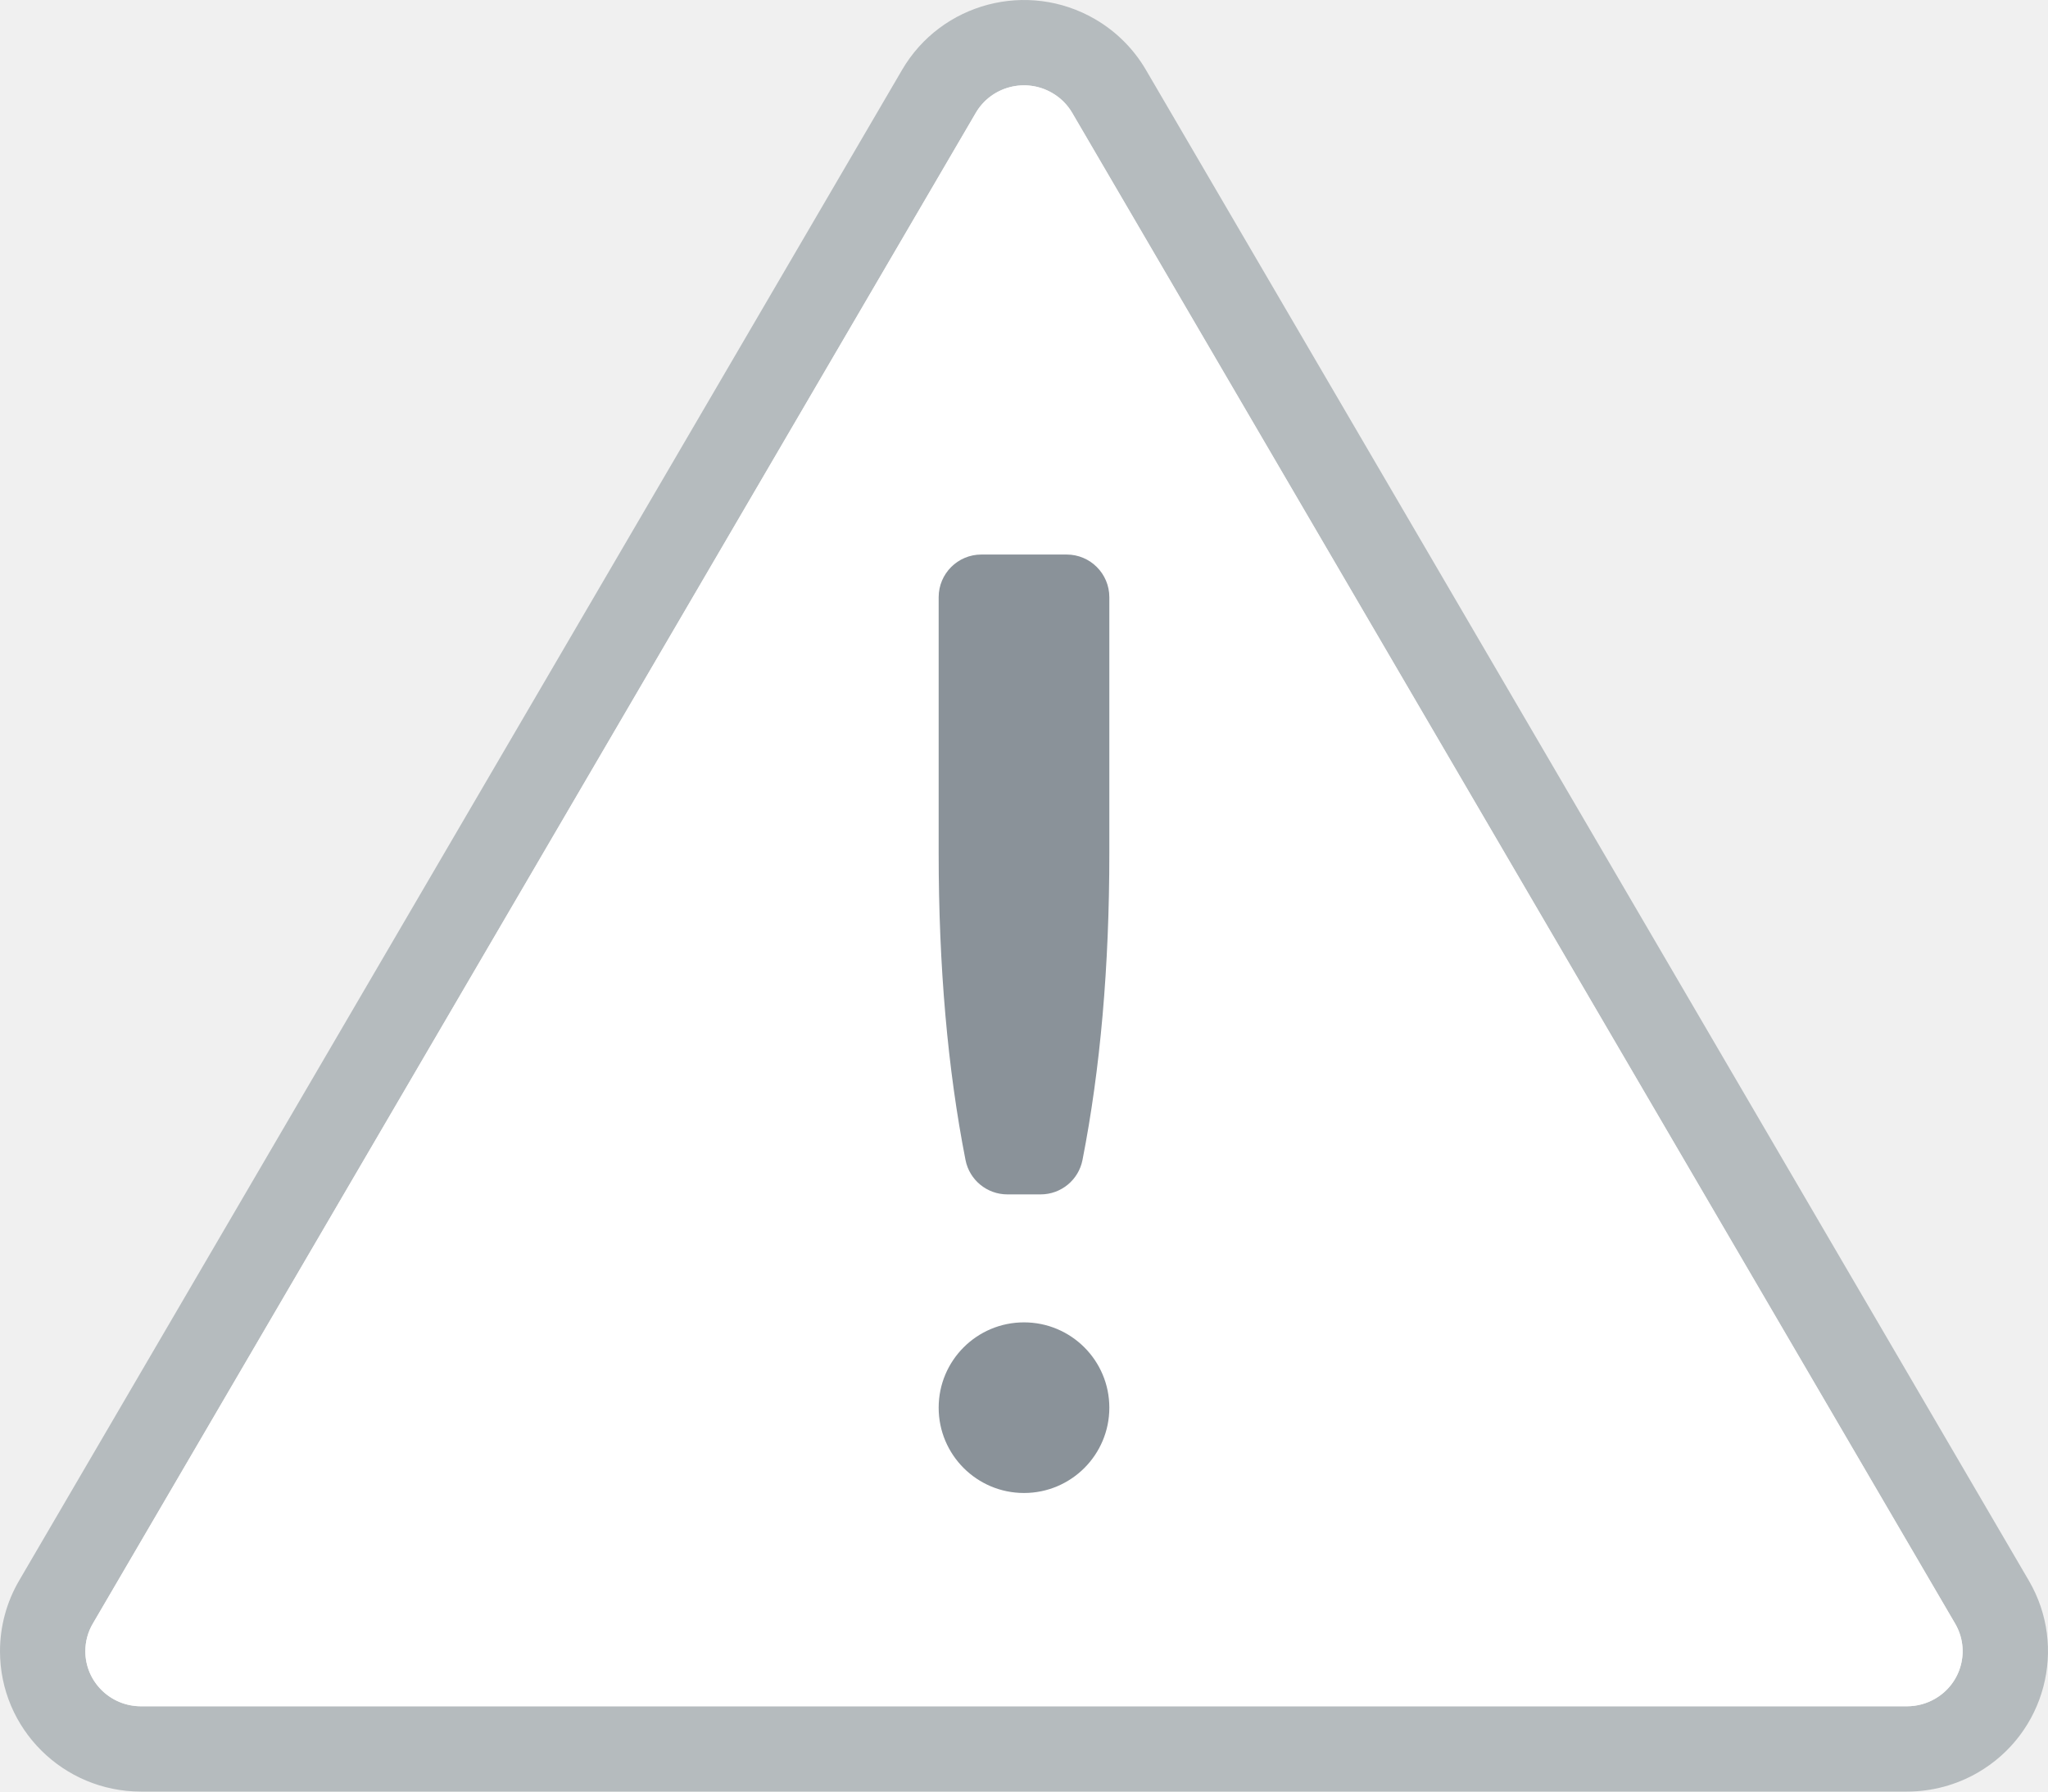
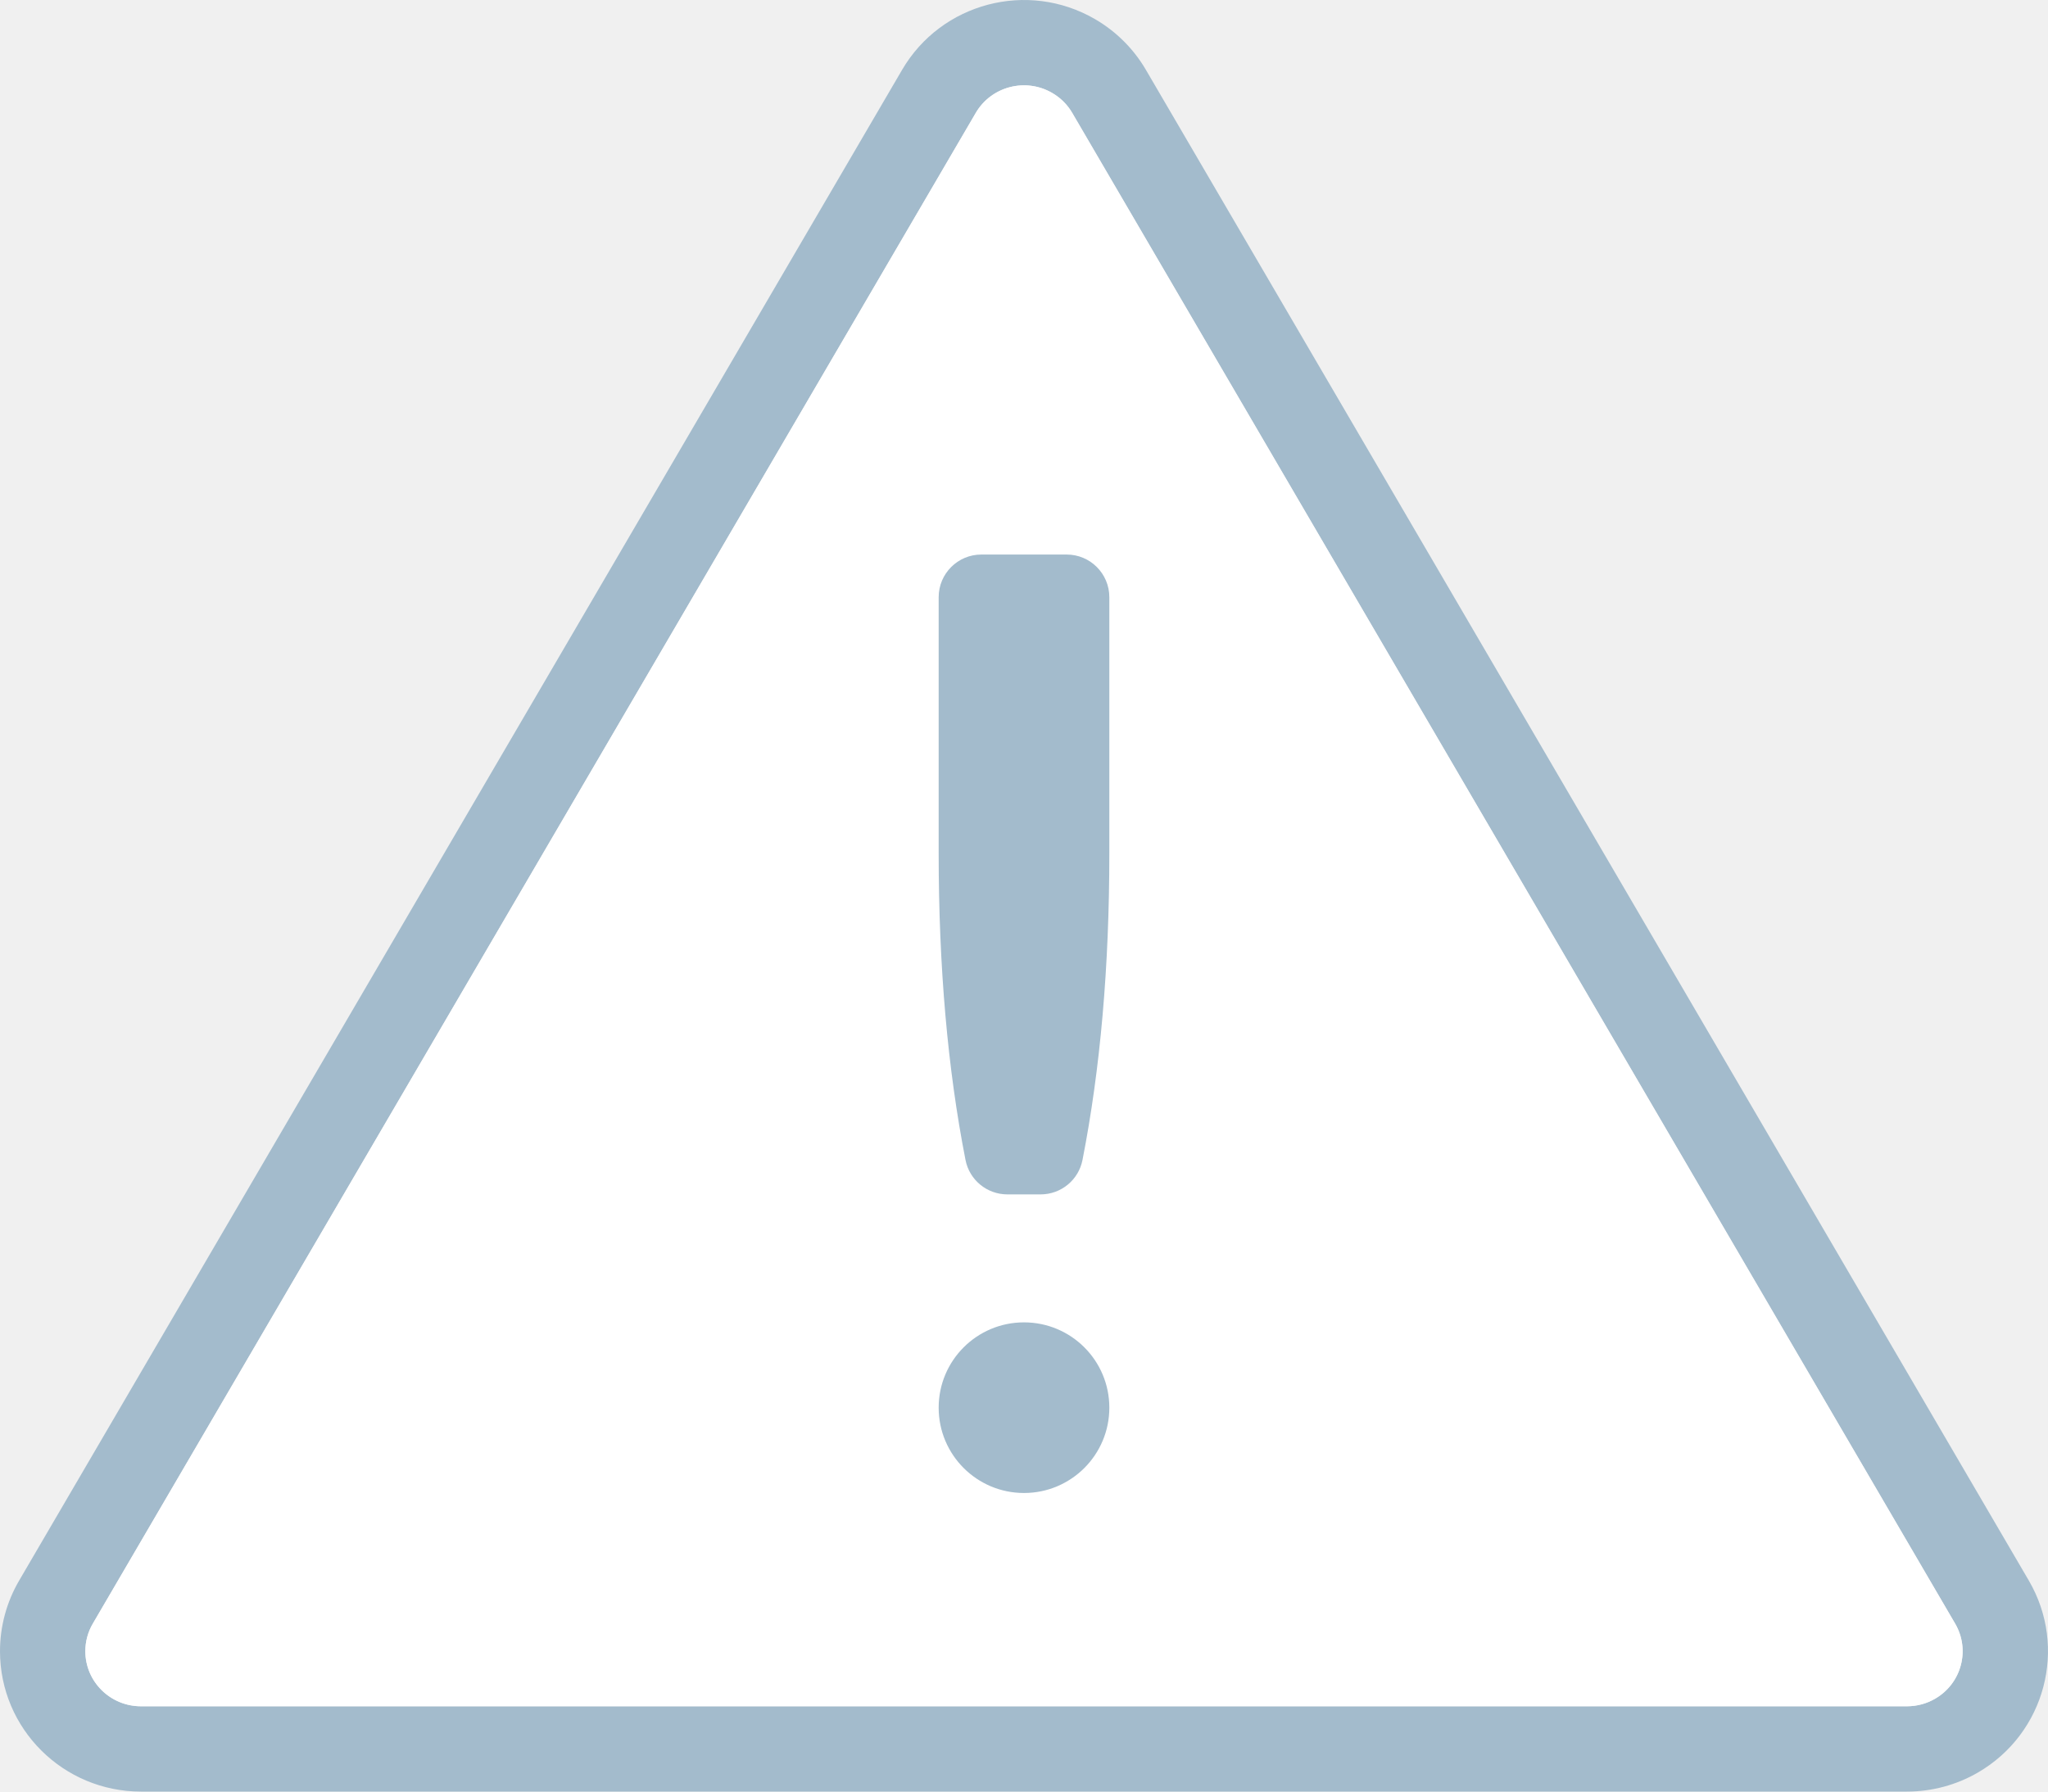
<svg xmlns="http://www.w3.org/2000/svg" width="48px" height="42px" viewBox="0 0 48 42" version="1.1">
  <g id="Page-1" stroke="none" stroke-width="1" fill="none" fill-rule="evenodd">
    <g id="icn-warning-64x">
-       <path d="M25.13,2.646 C25.017,2.452 24.855,2.291 24.659,2.178 C24.034,1.815 23.231,2.027 22.87,2.646 L2.175,38.063 C2.06,38.259 2,38.482 2,38.709 C2,39.42 2.582,40 3.305,40 L44.694,40 C44.926,40 45.154,39.939 45.354,39.823 C45.974,39.464 46.183,38.677 45.824,38.063 L25.13,2.646 Z M26.857,1.637 L47.551,37.054 C48.469,38.625 47.934,40.639 46.356,41.554 C45.852,41.846 45.278,42 44.694,42 L3.305,42 C1.48,42 3.66949018e-16,40.527 0,38.709 C0,38.127 0.155,37.556 0.448,37.054 L21.143,1.637 C22.061,0.066 24.084,-0.467 25.662,0.447 C26.157,0.734 26.569,1.144 26.857,1.637 Z" id="Triangle" fill="#B5BBBE" fill-rule="nonzero" type="secondary" />
+       <path d="M25.13,2.646 C25.017,2.452 24.855,2.291 24.659,2.178 C24.034,1.815 23.231,2.027 22.87,2.646 L2.175,38.063 C2.06,38.259 2,38.482 2,38.709 C2,39.42 2.582,40 3.305,40 L44.694,40 C44.926,40 45.154,39.939 45.354,39.823 C45.974,39.464 46.183,38.677 45.824,38.063 L25.13,2.646 Z M26.857,1.637 L47.551,37.054 C48.469,38.625 47.934,40.639 46.356,41.554 C45.852,41.846 45.278,42 44.694,42 L3.305,42 C1.48,42 3.66949018e-16,40.527 0,38.709 C0,38.127 0.155,37.556 0.448,37.054 L21.143,1.637 C22.061,0.066 24.084,-0.467 25.662,0.447 C26.157,0.734 26.569,1.144 26.857,1.637 Z" id="Triangle" fill="#A3BBCC" fill-rule="nonzero" type="secondary" />
      <path d="M25.13,2.646 C25.017,2.452 24.855,2.291 24.659,2.178 C24.034,1.815 23.231,2.027 22.87,2.646 L2.175,38.063 C2.06,38.259 2,38.482 2,38.709 C2,39.42 2.582,40 3.305,40 L44.694,40 C44.926,40 45.154,39.939 45.354,39.823 C45.974,39.464 46.183,38.677 45.824,38.063 L25.13,2.646 Z" id="Path" fill="#FFFFFF" fill-rule="nonzero" />
-       <path d="M23,13 L25,13 C25.552,13 26,13.448 26,14 C26,16 26,18 26,20 C26,22.659 25.79,25.057 25.371,27.193 C25.279,27.662 24.868,28 24.39,28 L23.61,28 C23.132,28 22.721,27.662 22.629,27.193 C22.21,25.057 22,22.659 22,20 C22,18 22,16 22,14 C22,13.448 22.448,13 23,13 Z M24,31 C25.105,31 26,31.895 26,33 C26,34.105 25.105,35 24,35 C22.895,35 22,34.105 22,33 C22,31.895 22.895,31 24,31 Z" id="!" fill="#8A9299" type="secondary" />
+       <path d="M23,13 L25,13 C25.552,13 26,13.448 26,14 C26,16 26,18 26,20 C26,22.659 25.79,25.057 25.371,27.193 C25.279,27.662 24.868,28 24.39,28 L23.61,28 C23.132,28 22.721,27.662 22.629,27.193 C22.21,25.057 22,22.659 22,20 C22,18 22,16 22,14 C22,13.448 22.448,13 23,13 Z M24,31 C25.105,31 26,31.895 26,33 C26,34.105 25.105,35 24,35 C22.895,35 22,34.105 22,33 C22,31.895 22.895,31 24,31 Z" id="!" fill="#A3BBCC" type="secondary" />
    </g>
  </g>
</svg>
